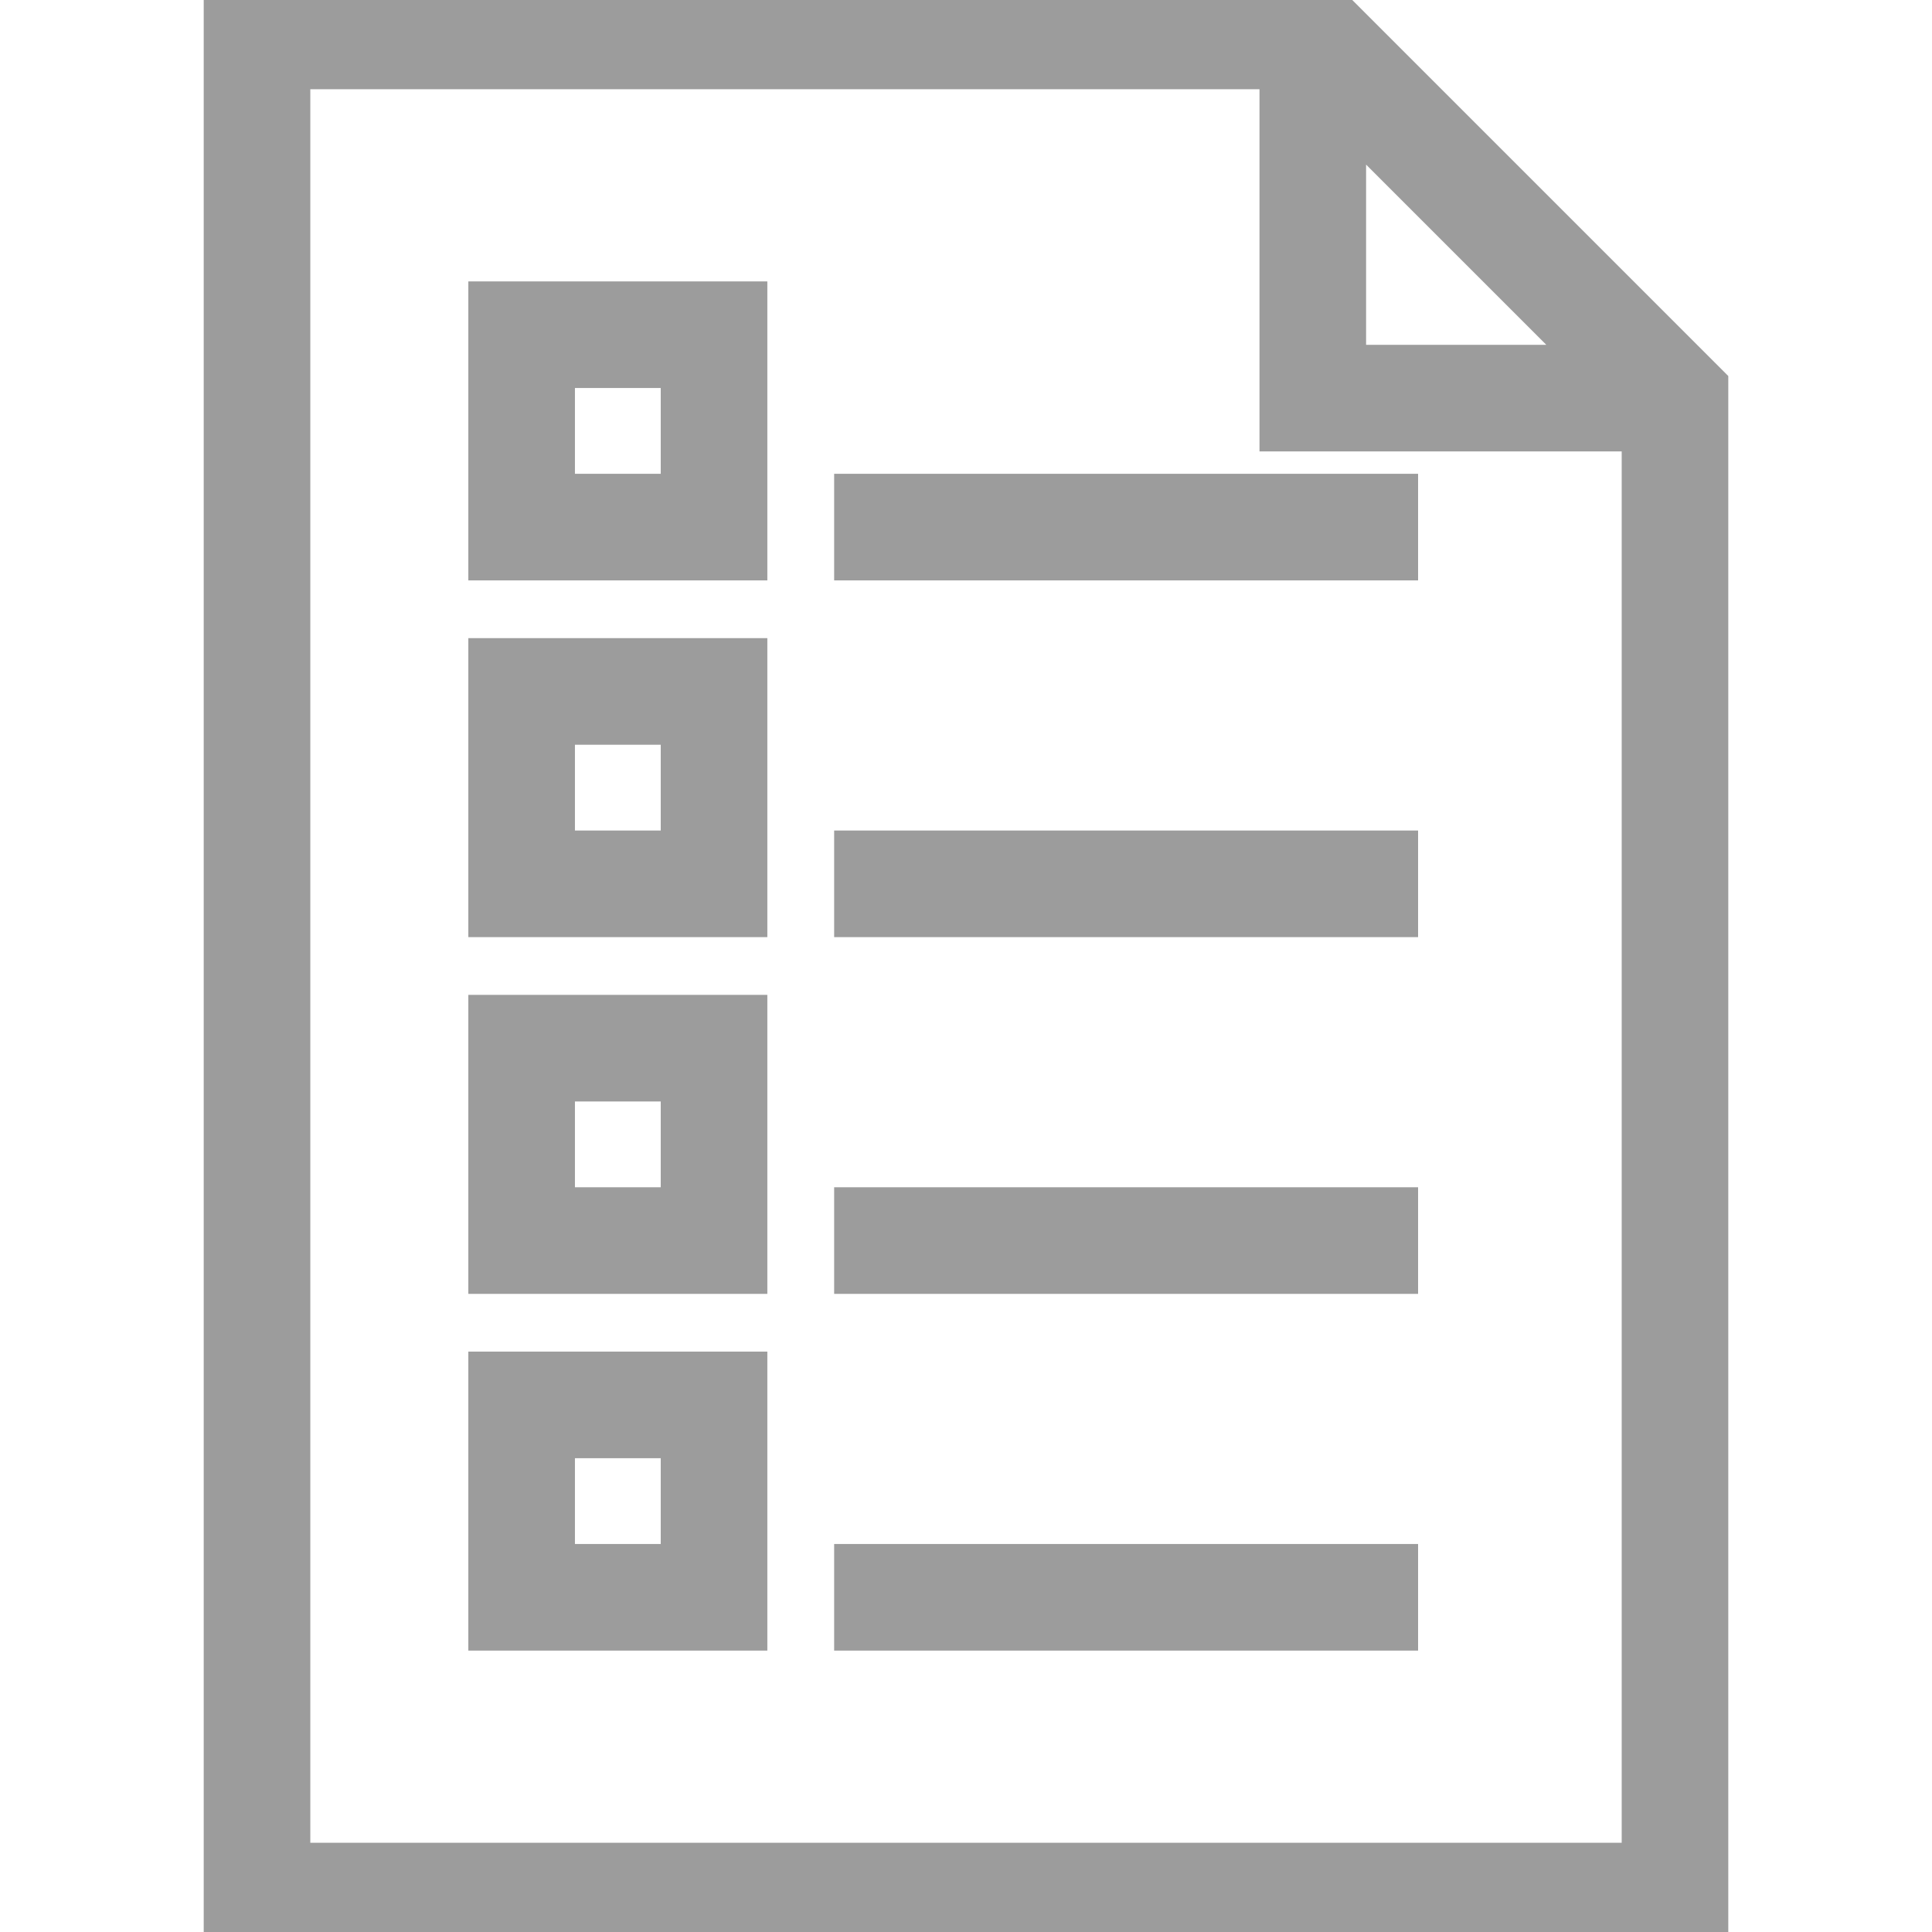
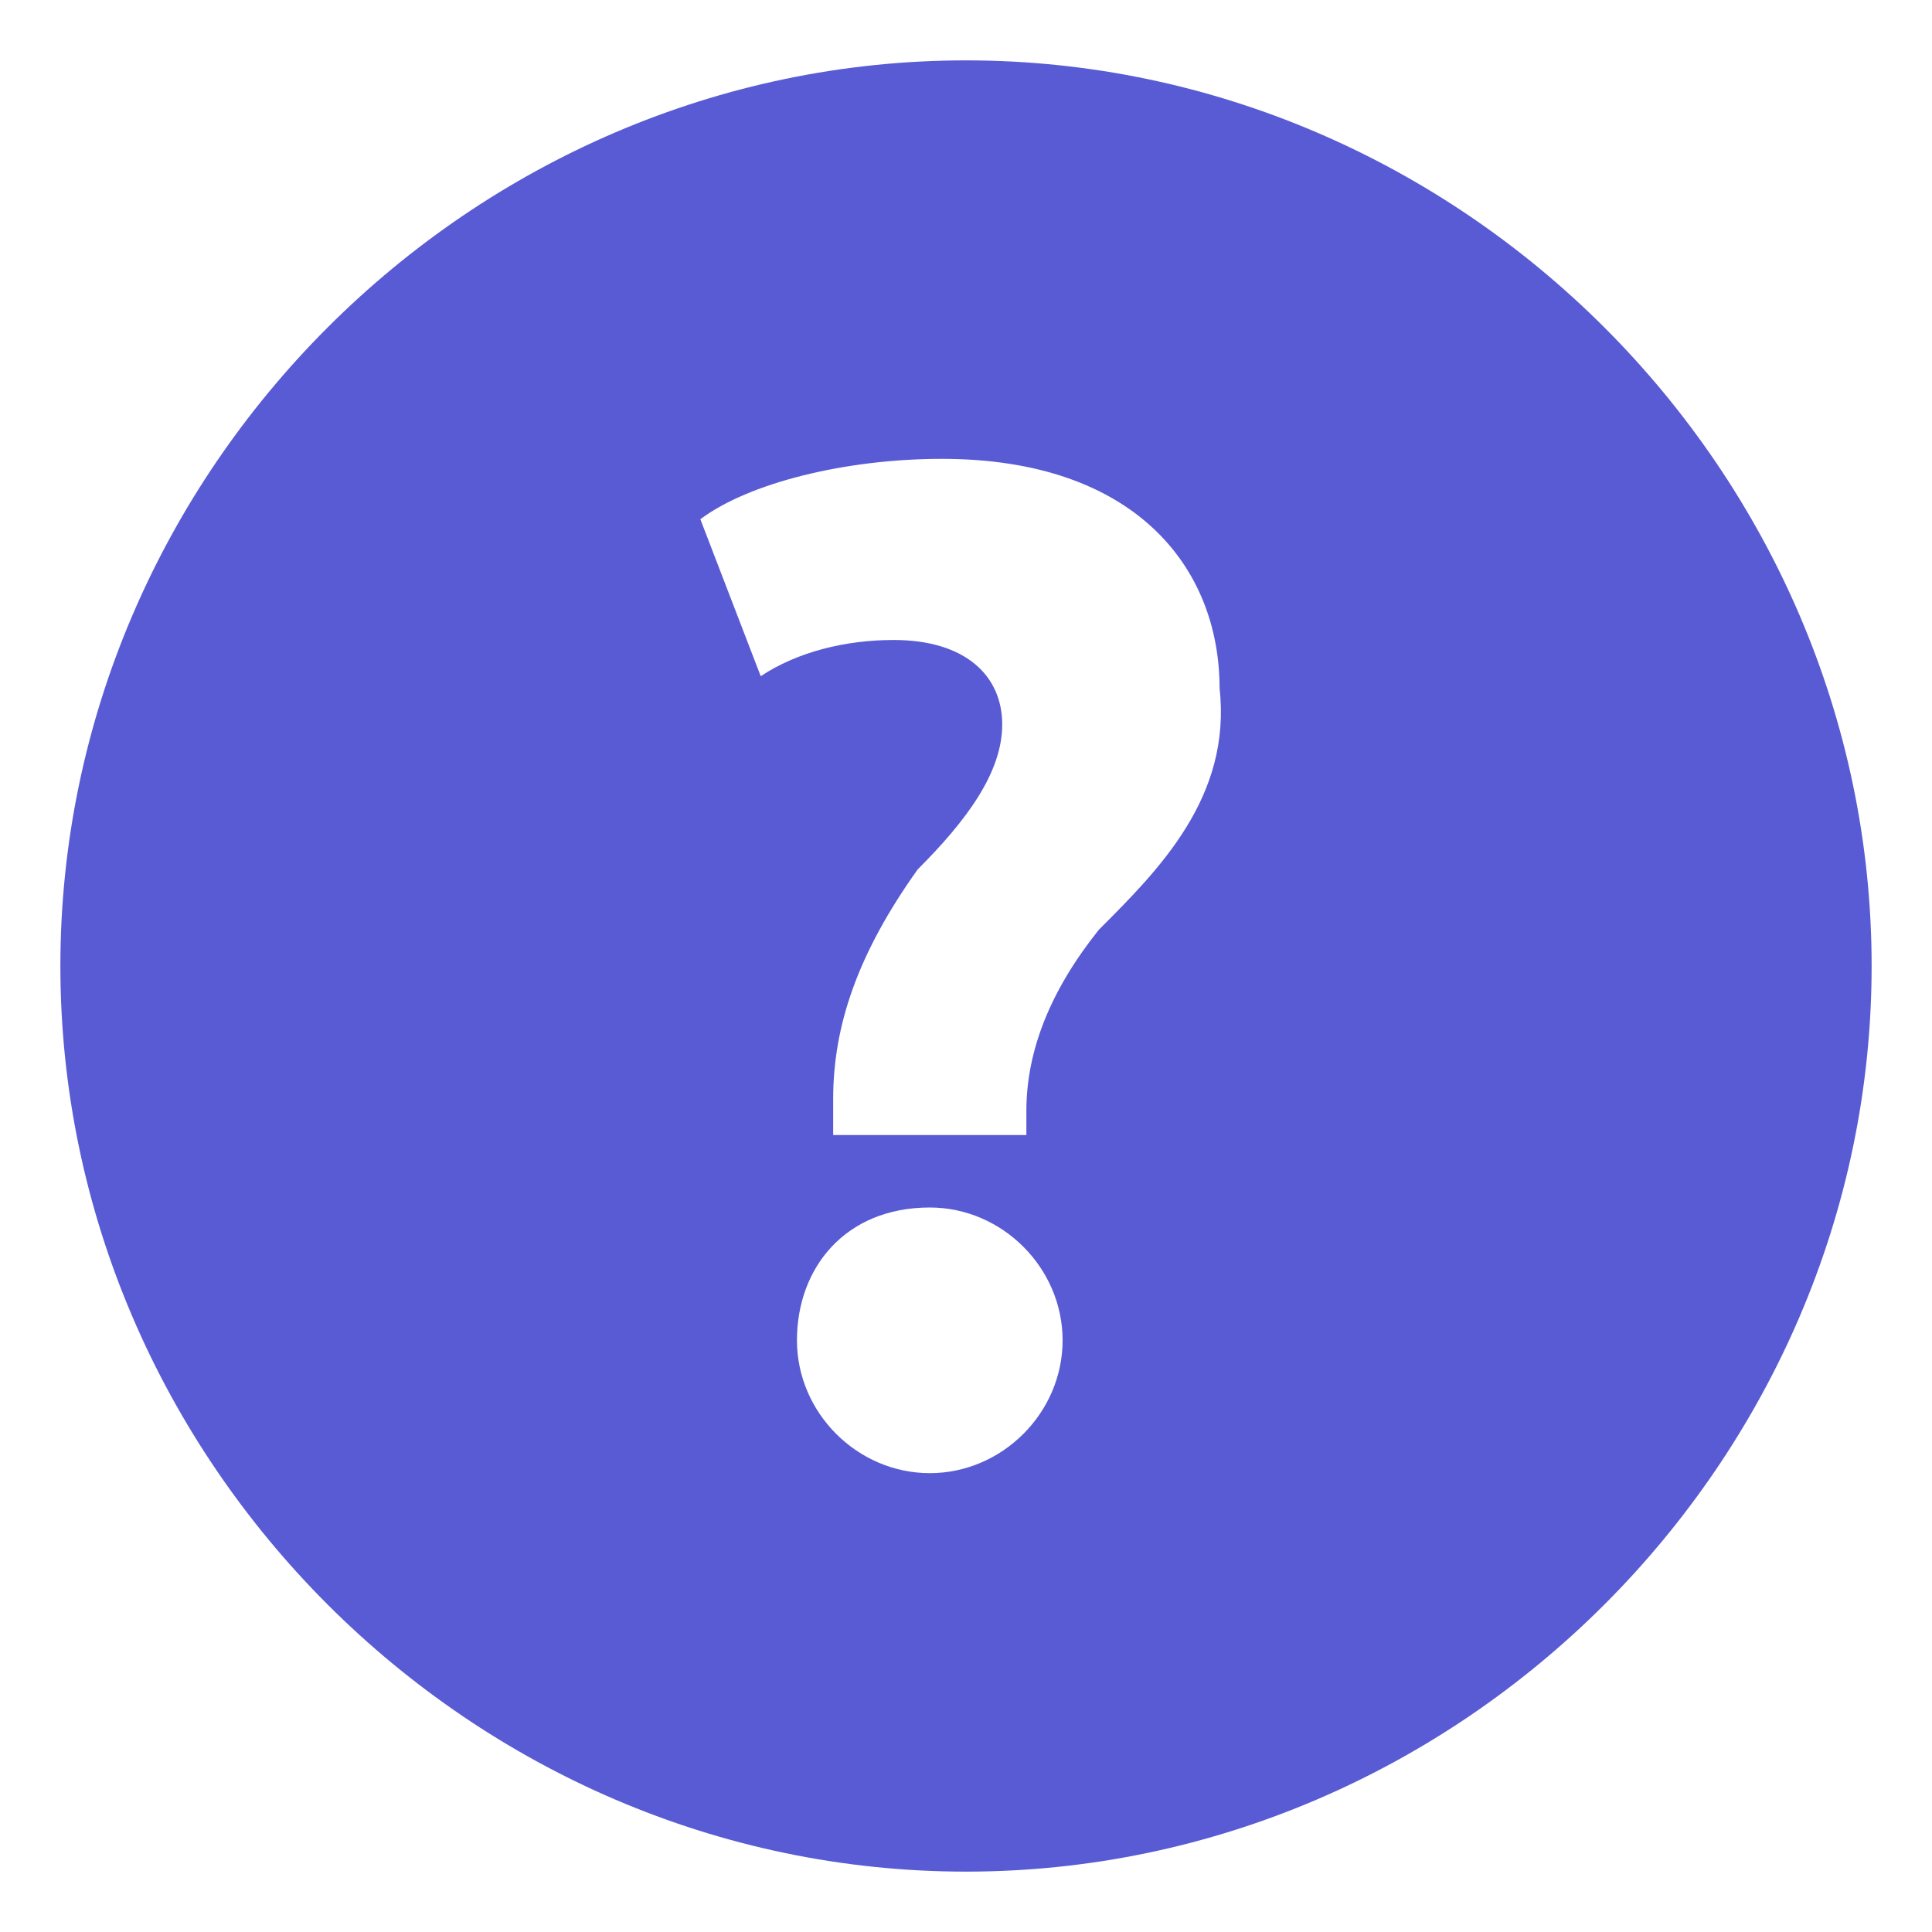
- <svg xmlns="http://www.w3.org/2000/svg" fill="#9c9c9c" version="1.1" id="Capa_1" viewBox="0 0 403.48 403.48" xml:space="preserve" width="800px" height="800px" stroke="#9c9c9c" stroke-width="7.263">
-   <g id="SVGRepo_bgCarrier" stroke-width="0" />
-   <g id="SVGRepo_tracerCarrier" stroke-linecap="round" stroke-linejoin="round" />
-   <g id="SVGRepo_iconCarrier">
-     <g>
-       <path d="M277.271,0H46.176v403.48h311.129V80.035L277.271,0z M281.664,25.607l50.033,50.034h-50.033V25.607z M61.176,388.48V15 h205.489v75.641h75.641v297.84H61.176z" />
-       <path d="M101.439,117.58h55.18V62.4h-55.18V117.58z M116.439,77.4h25.18v25.18h-25.18V77.4z" />
-       <path d="M101.439,192.08h55.18V136.9h-55.18V192.08z M116.439,151.9h25.18v25.18h-25.18V151.9z" />
-       <path d="M101.439,266.581h55.18V211.4h-55.18V266.581z M116.439,226.4h25.18v25.181h-25.18V226.4z" />
-       <path d="M101.439,341.081h55.18v-55.18h-55.18V341.081z M116.439,300.901h25.18v25.18h-25.18V300.901z" />
-       <rect x="177.835" y="326.081" width="114.688" height="15" />
-       <rect x="177.835" y="251.581" width="114.688" height="15" />
-       <rect x="177.835" y="177.08" width="114.688" height="15" />
-       <rect x="177.835" y="102.58" width="114.688" height="15" />
-     </g>
-   </g>
+ <svg xmlns="http://www.w3.org/2000/svg" viewBox="0 0 16 16">
+   <path fill="#595bd4" d="M8 .5C3.9.5.5 3.9.5 8s3.4 7.5 7.5 7.5 7.5-3.4 7.5-7.5S12.1.5 8 .5zm-.3 11.7c-.6 0-1.1-.5-1.1-1.1 0-.6.4-1.1 1.1-1.1.6 0 1.1.5 1.1 1.1 0 .6-.5 1.1-1.1 1.1zm1.4-4.5c-.4.5-.6 1-.6 1.5v.2H6.9v-.3c0-.6.2-1.2.7-1.9.4-.4.7-.8.7-1.2 0-.4-.3-.7-.9-.7-.4 0-.8.1-1.1.3l-.5-1.3c.4-.3 1.2-.5 2-.5 1.6 0 2.3.9 2.3 1.9.1.9-.5 1.5-1 2z" class="color010101 svgShape" />
</svg>
